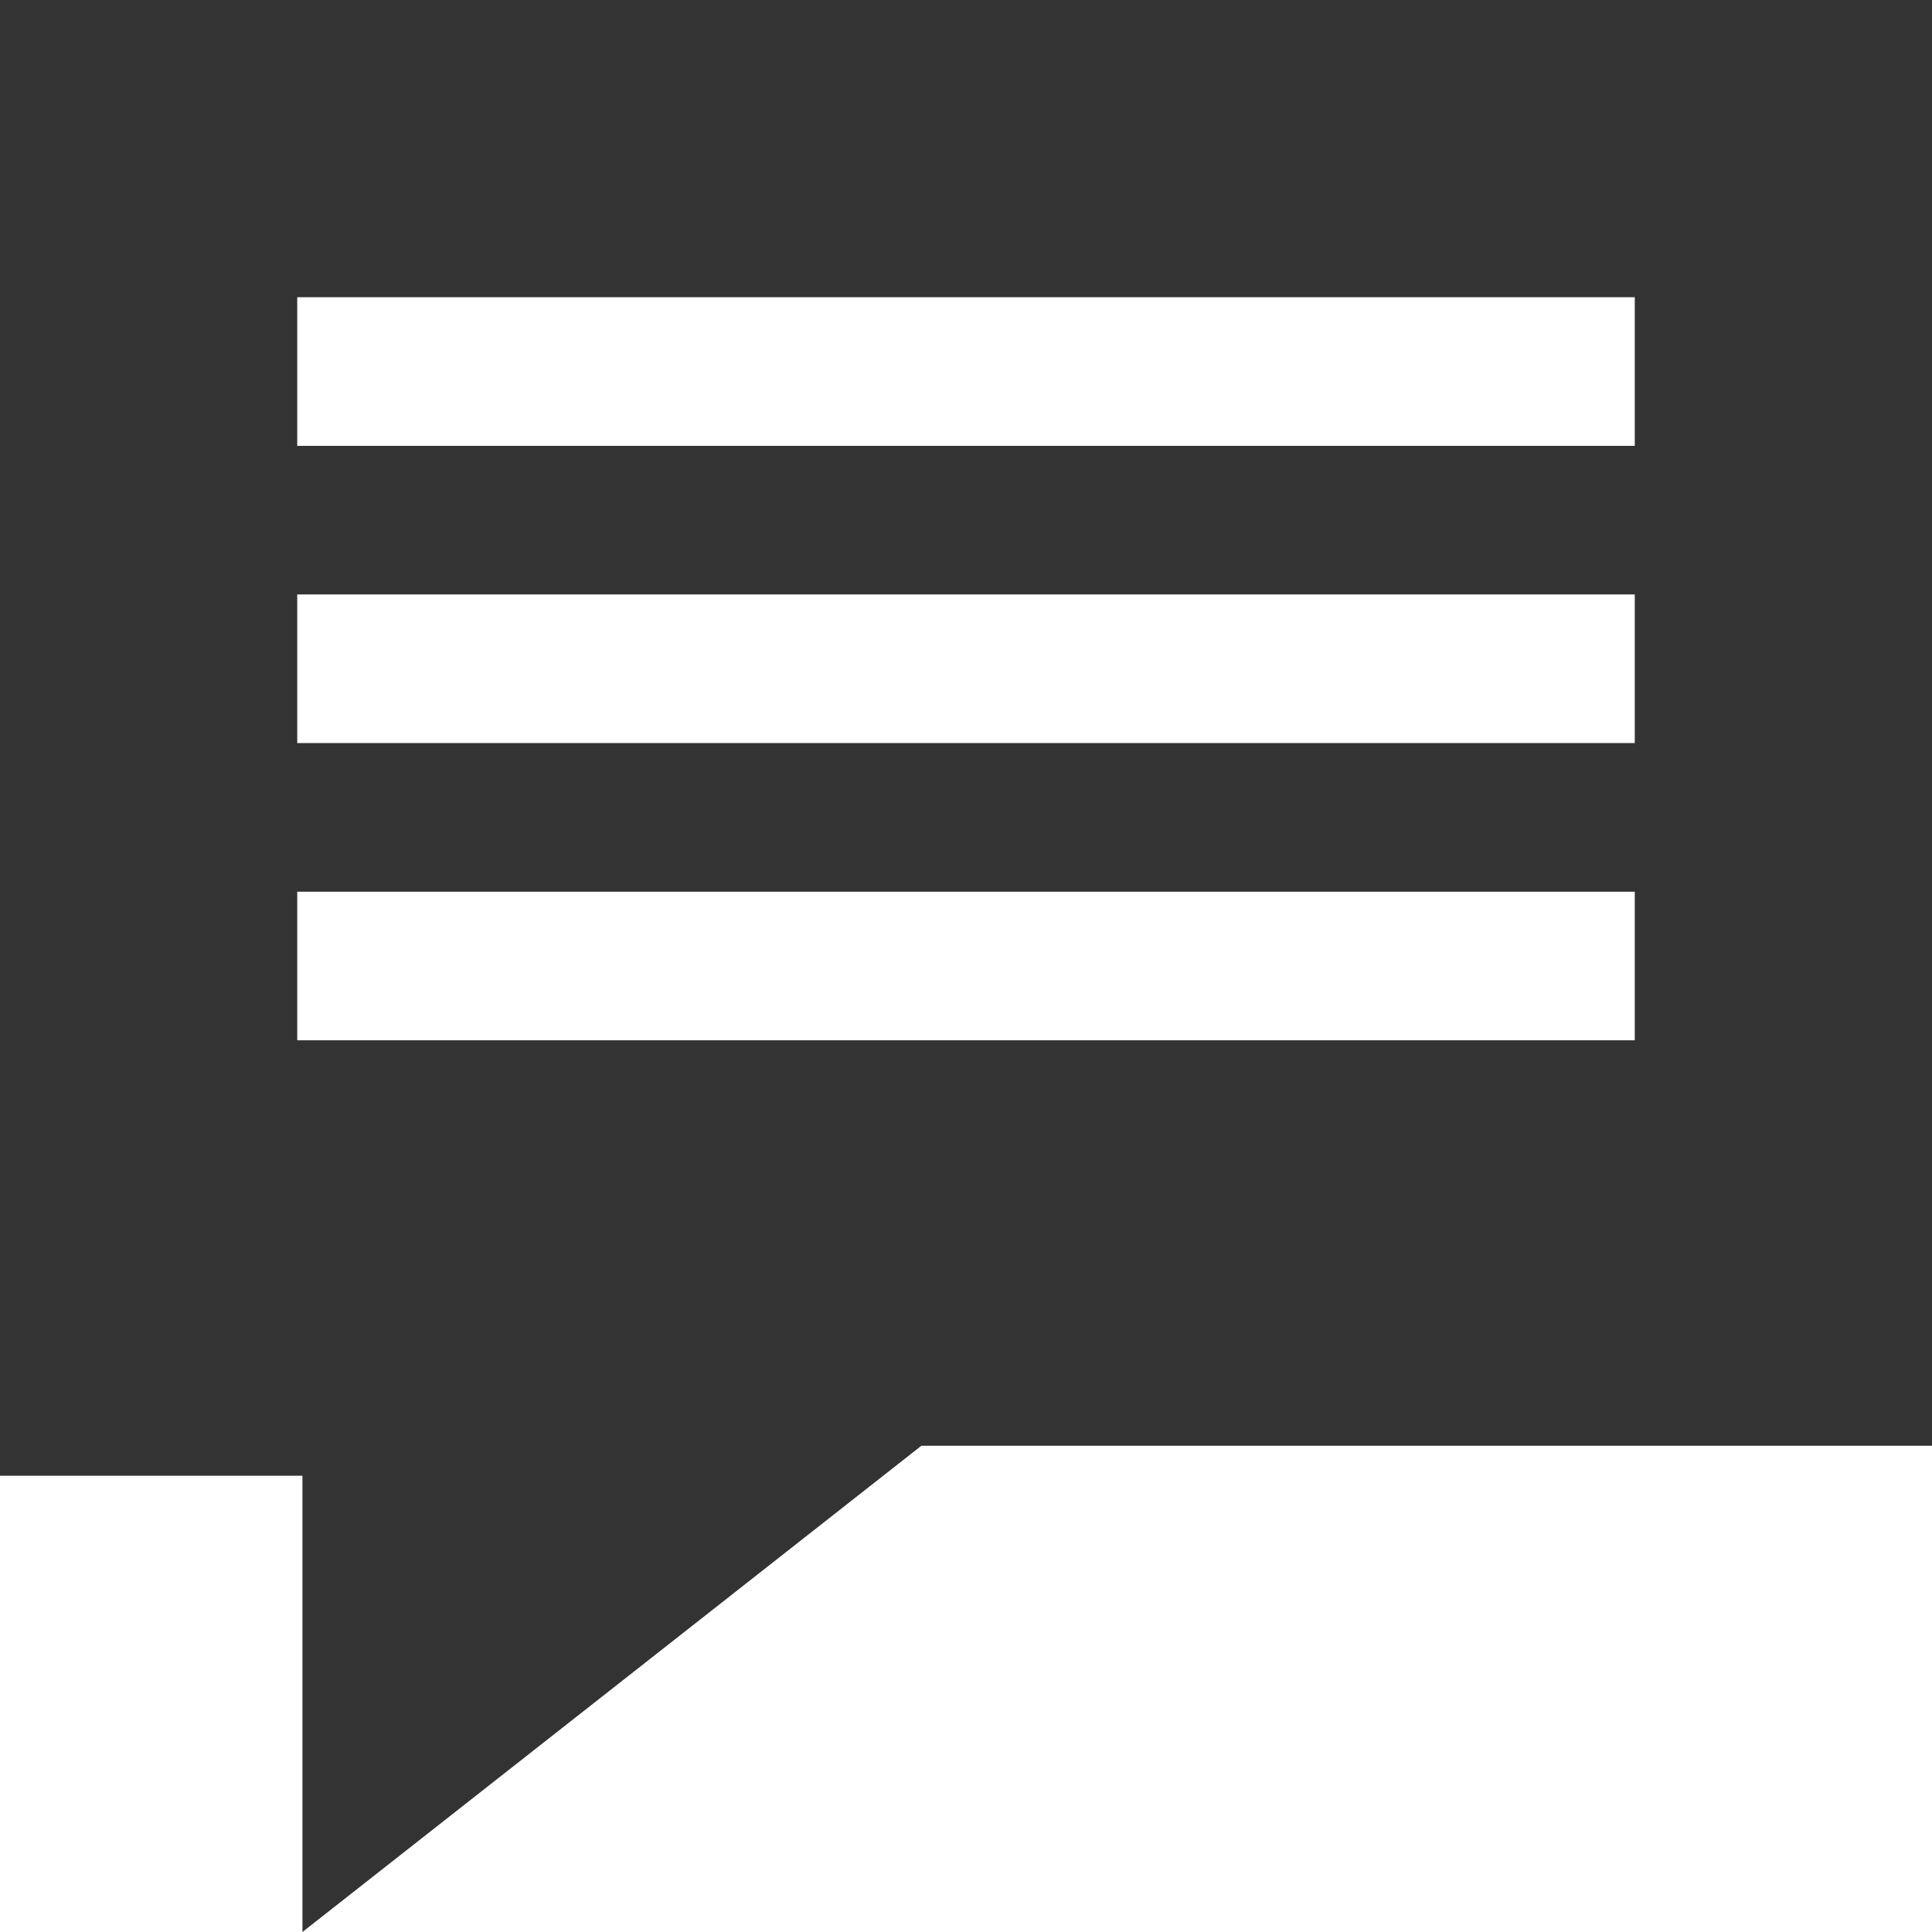
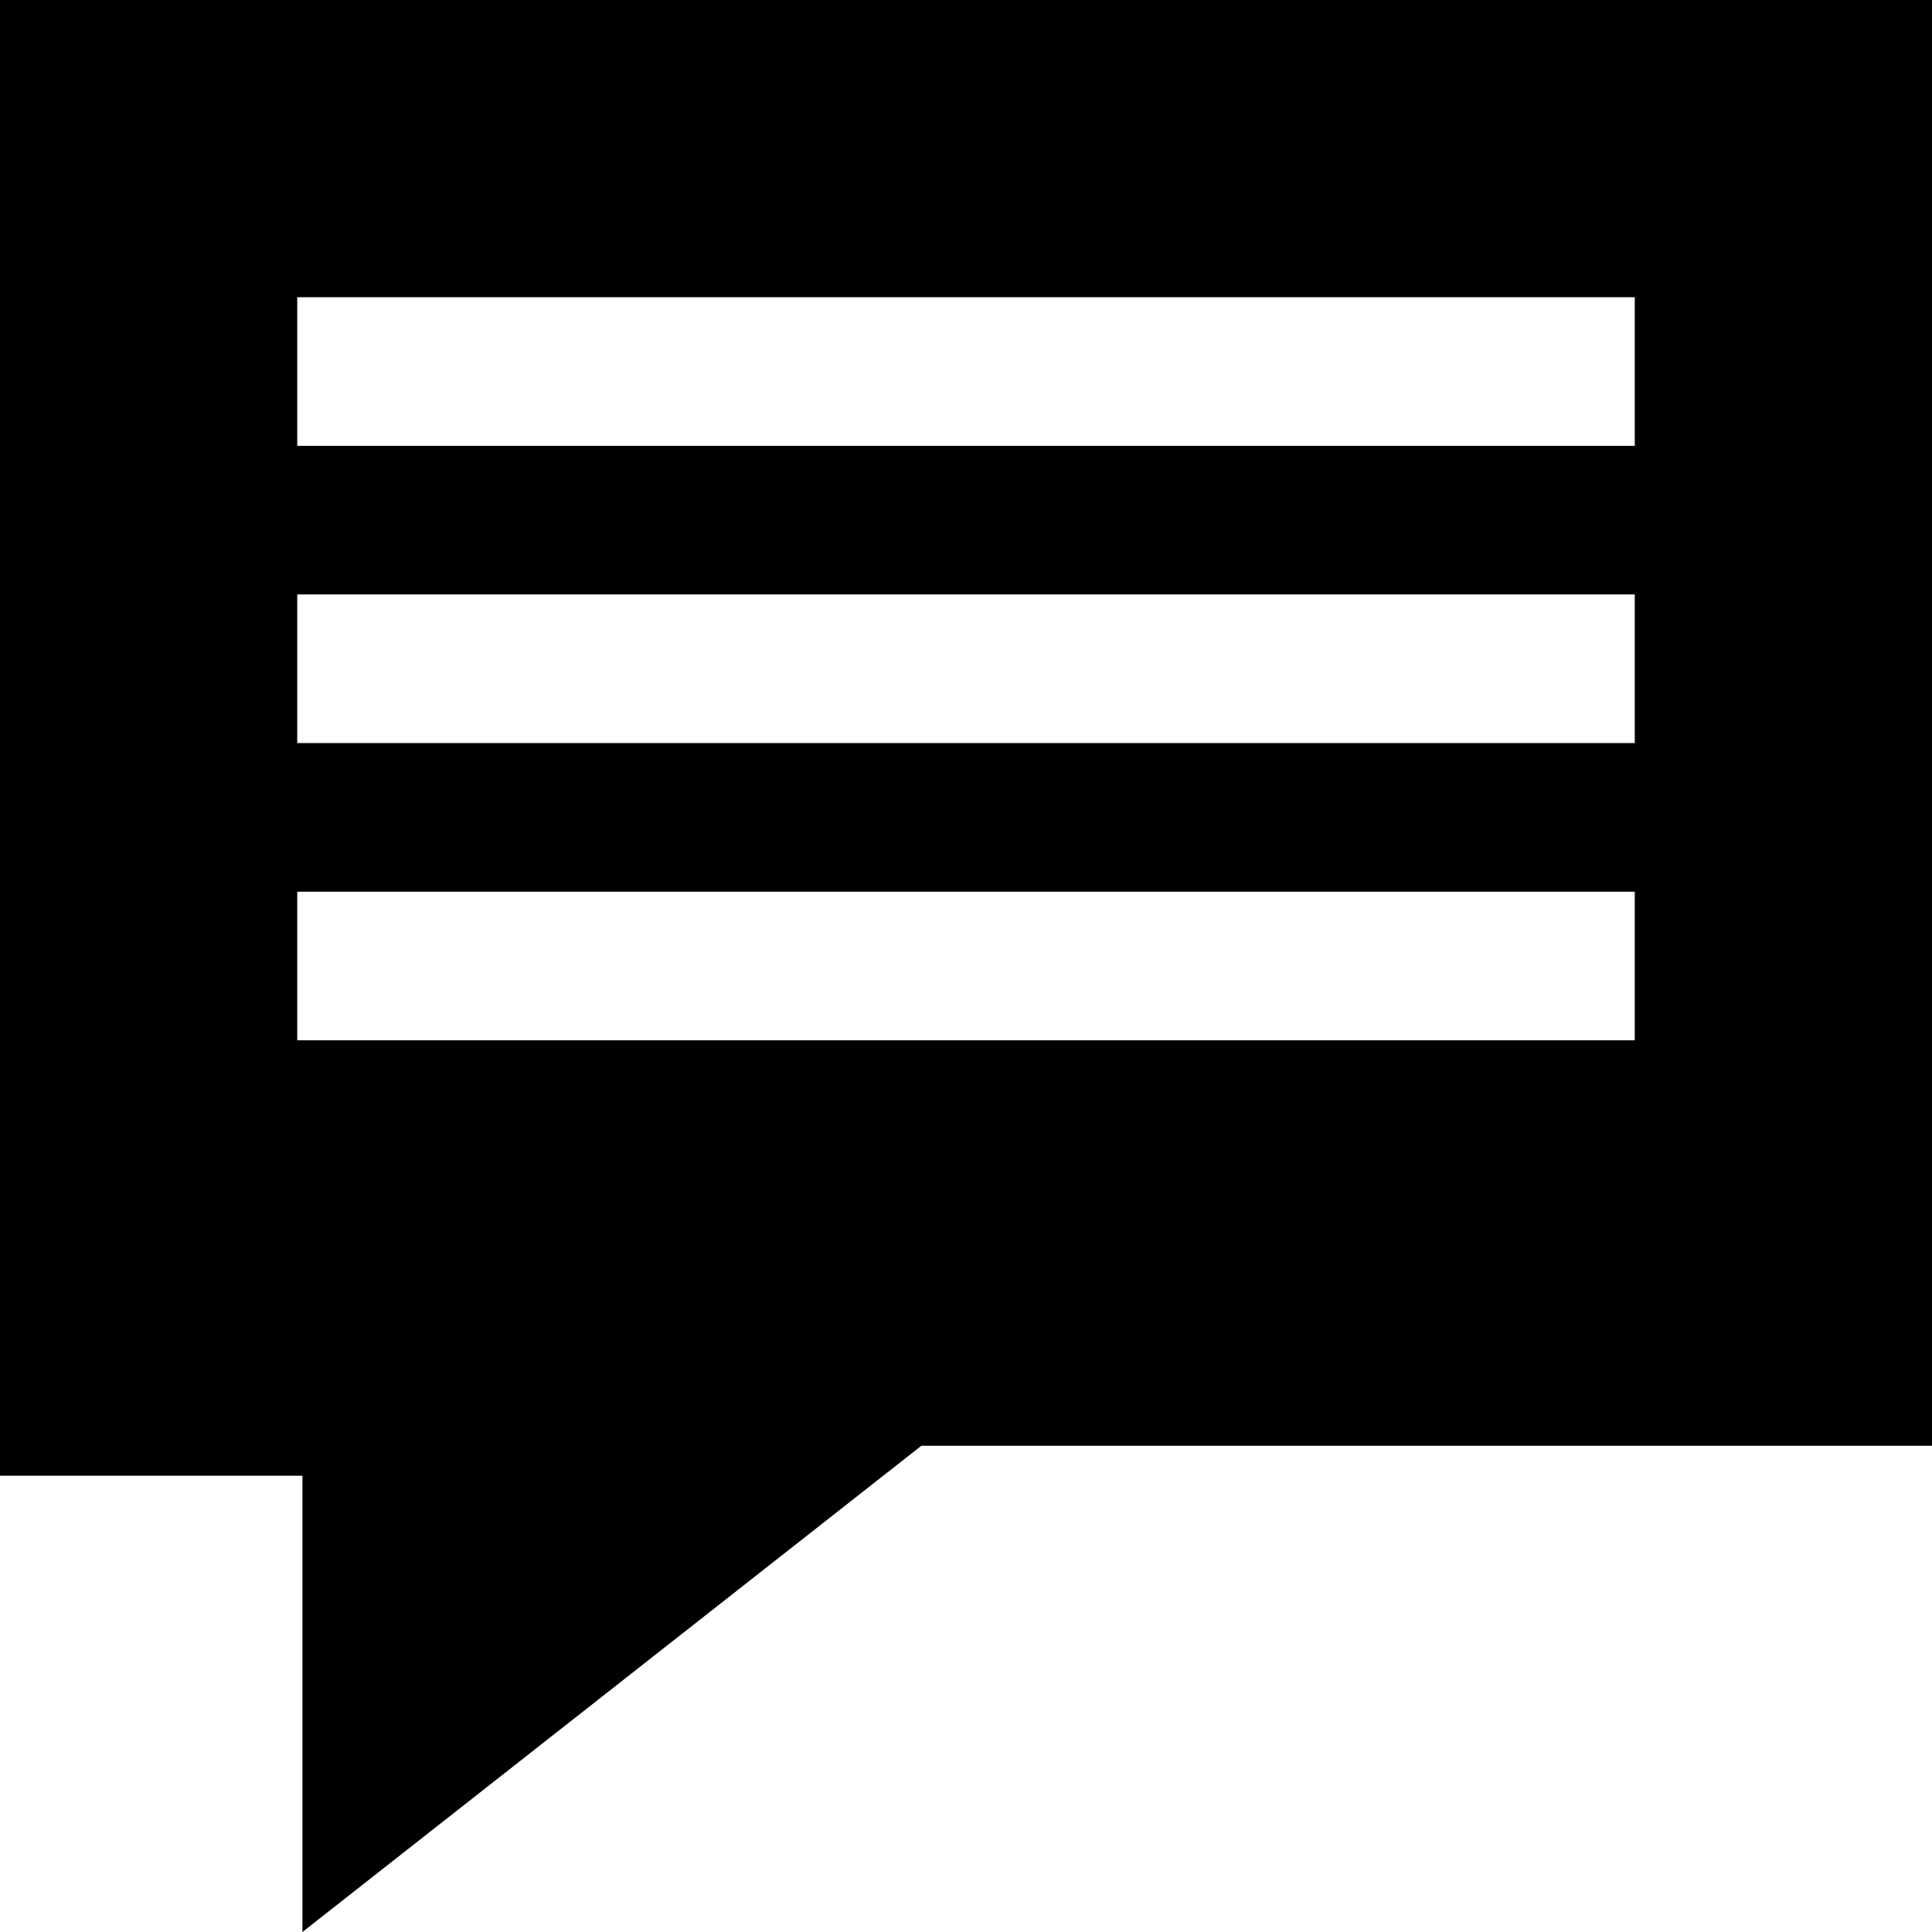
<svg xmlns="http://www.w3.org/2000/svg" width="13" height="13" viewBox="0 0 13 13">
-   <path d="M0 .944V9.93h2.035V13L6.2 9.728H13V0H0v.944zM2 6h9v1H2V6zm0-2h9v1H2V4zm0-2h9v1H2V2z" fill="#333" fill-rule="evenodd" />
+   <path d="M0 .944V9.93h2.035V13L6.2 9.728H13V0H0v.944zM2 6h9v1H2V6zm0-2h9v1H2V4zm0-2h9v1H2V2z" fill="#000" fill-rule="evenodd" />
</svg>
